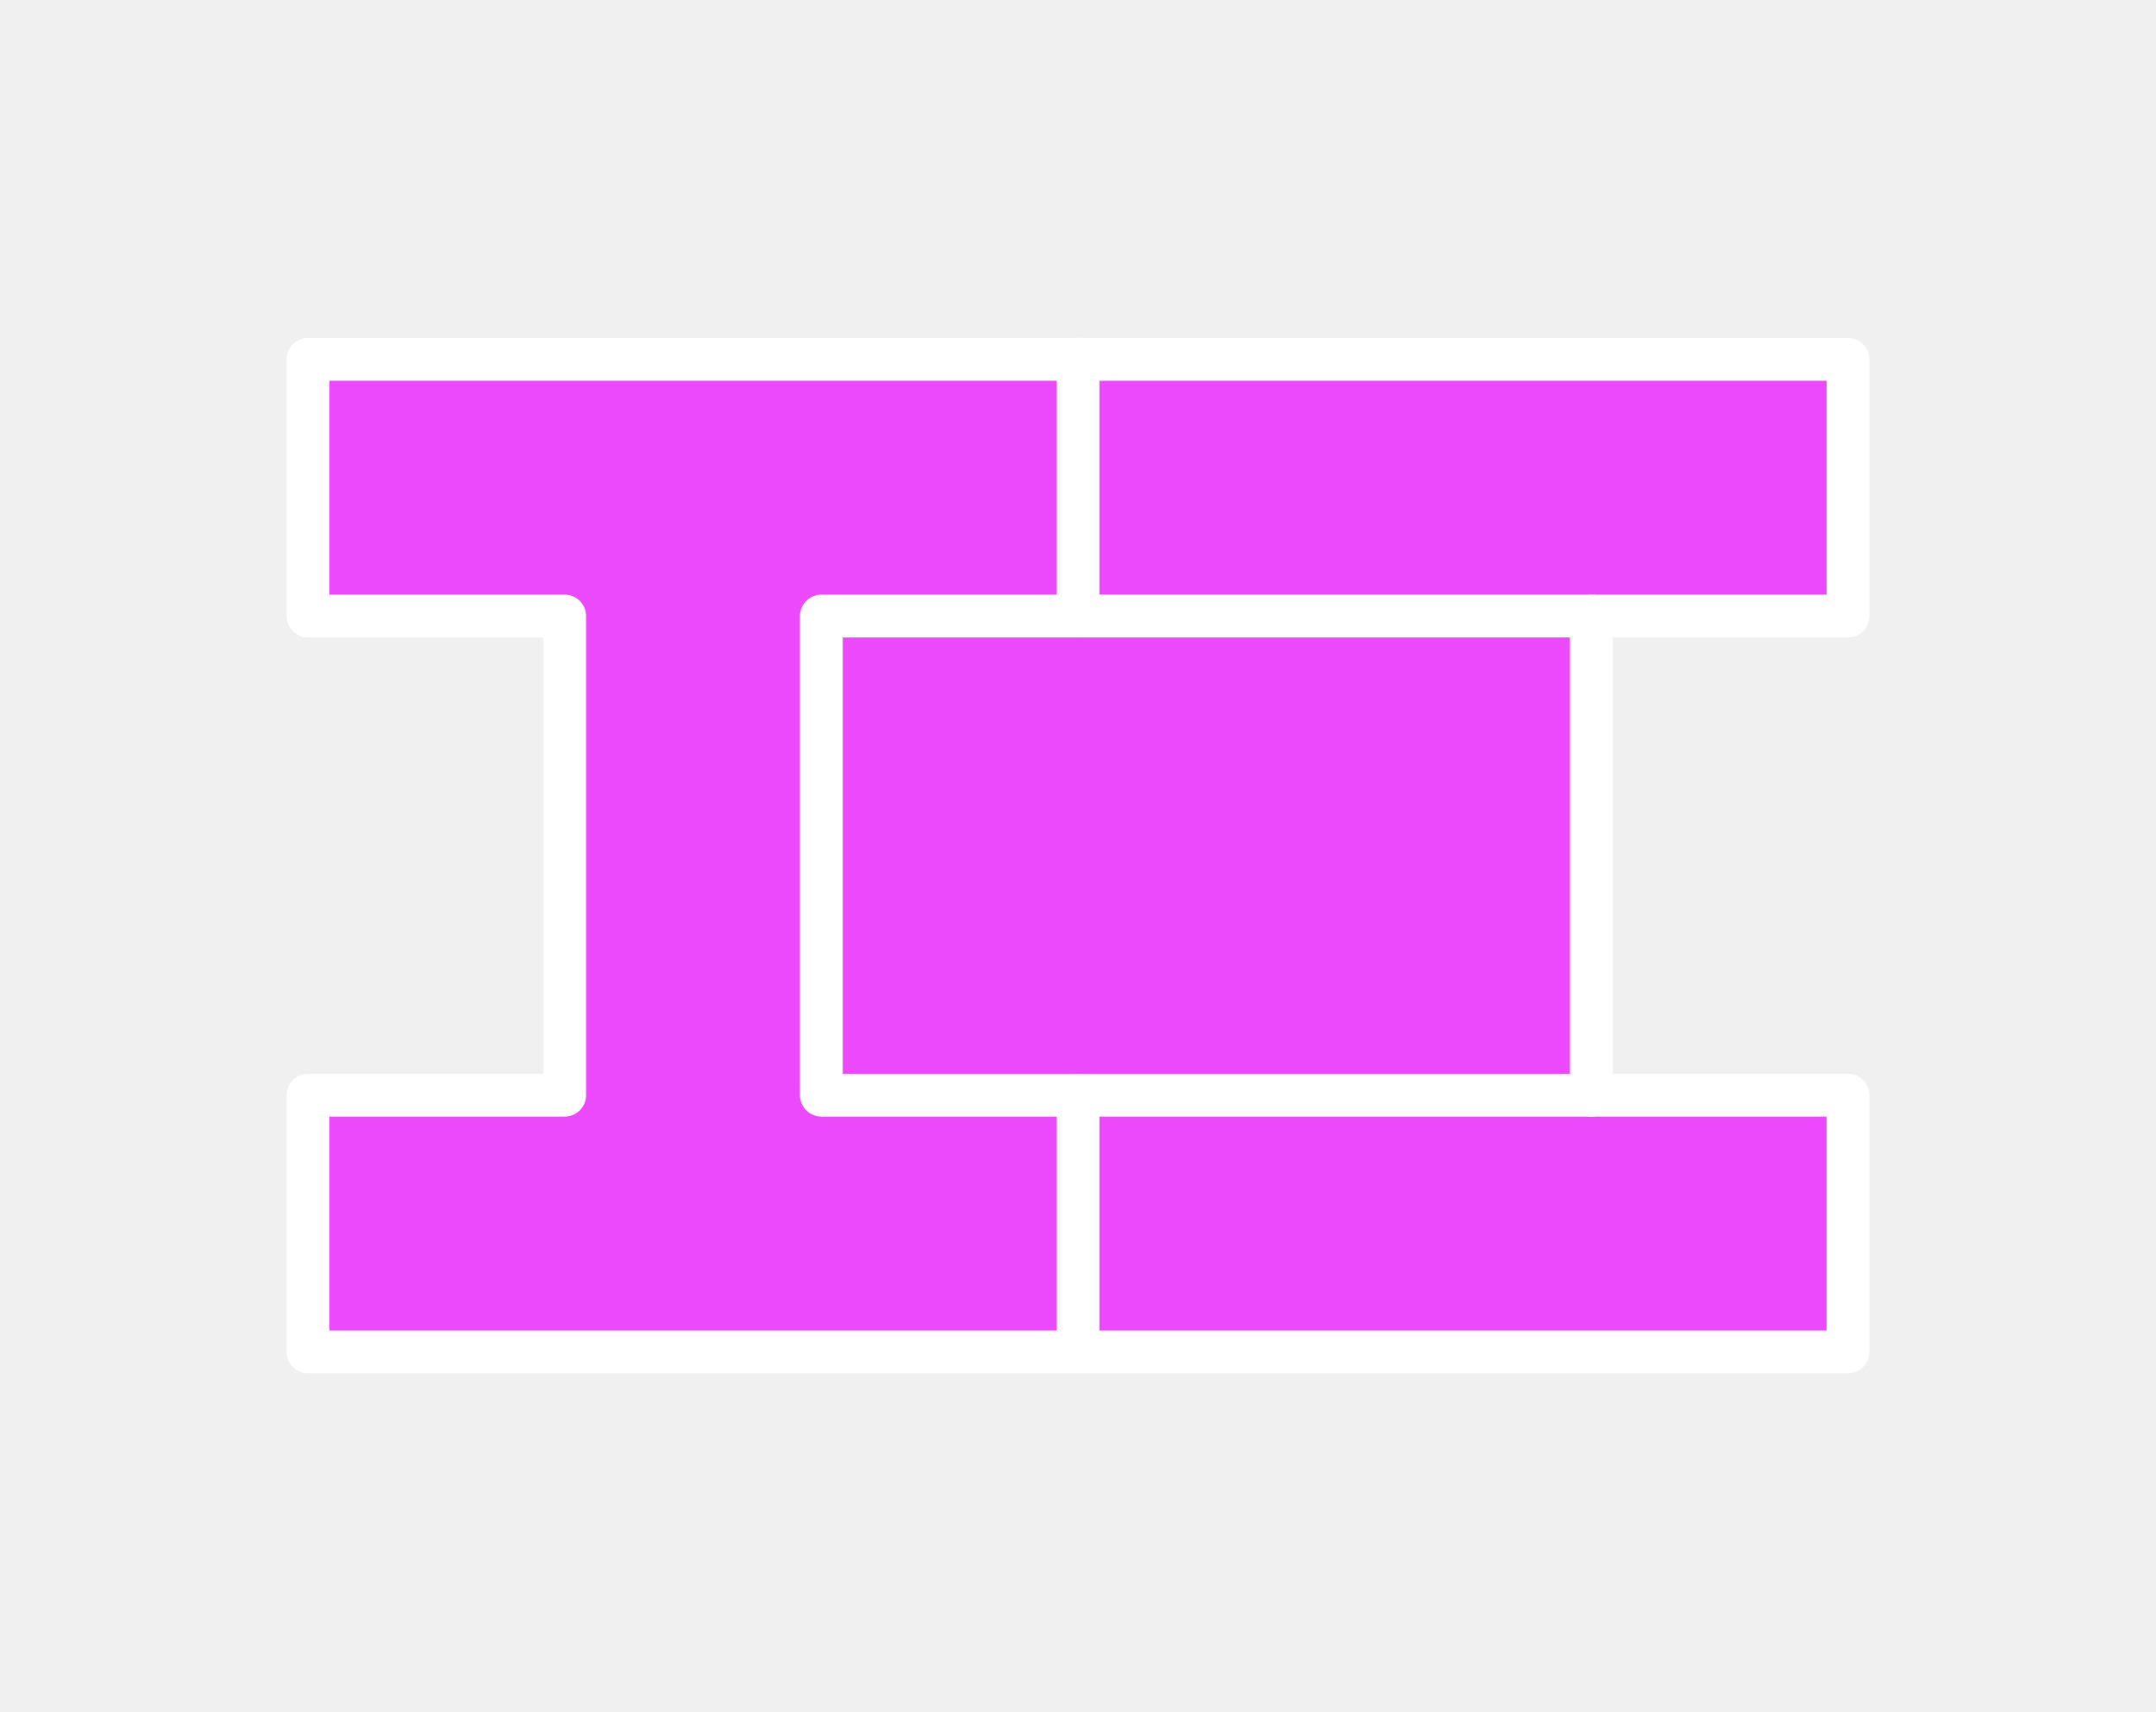
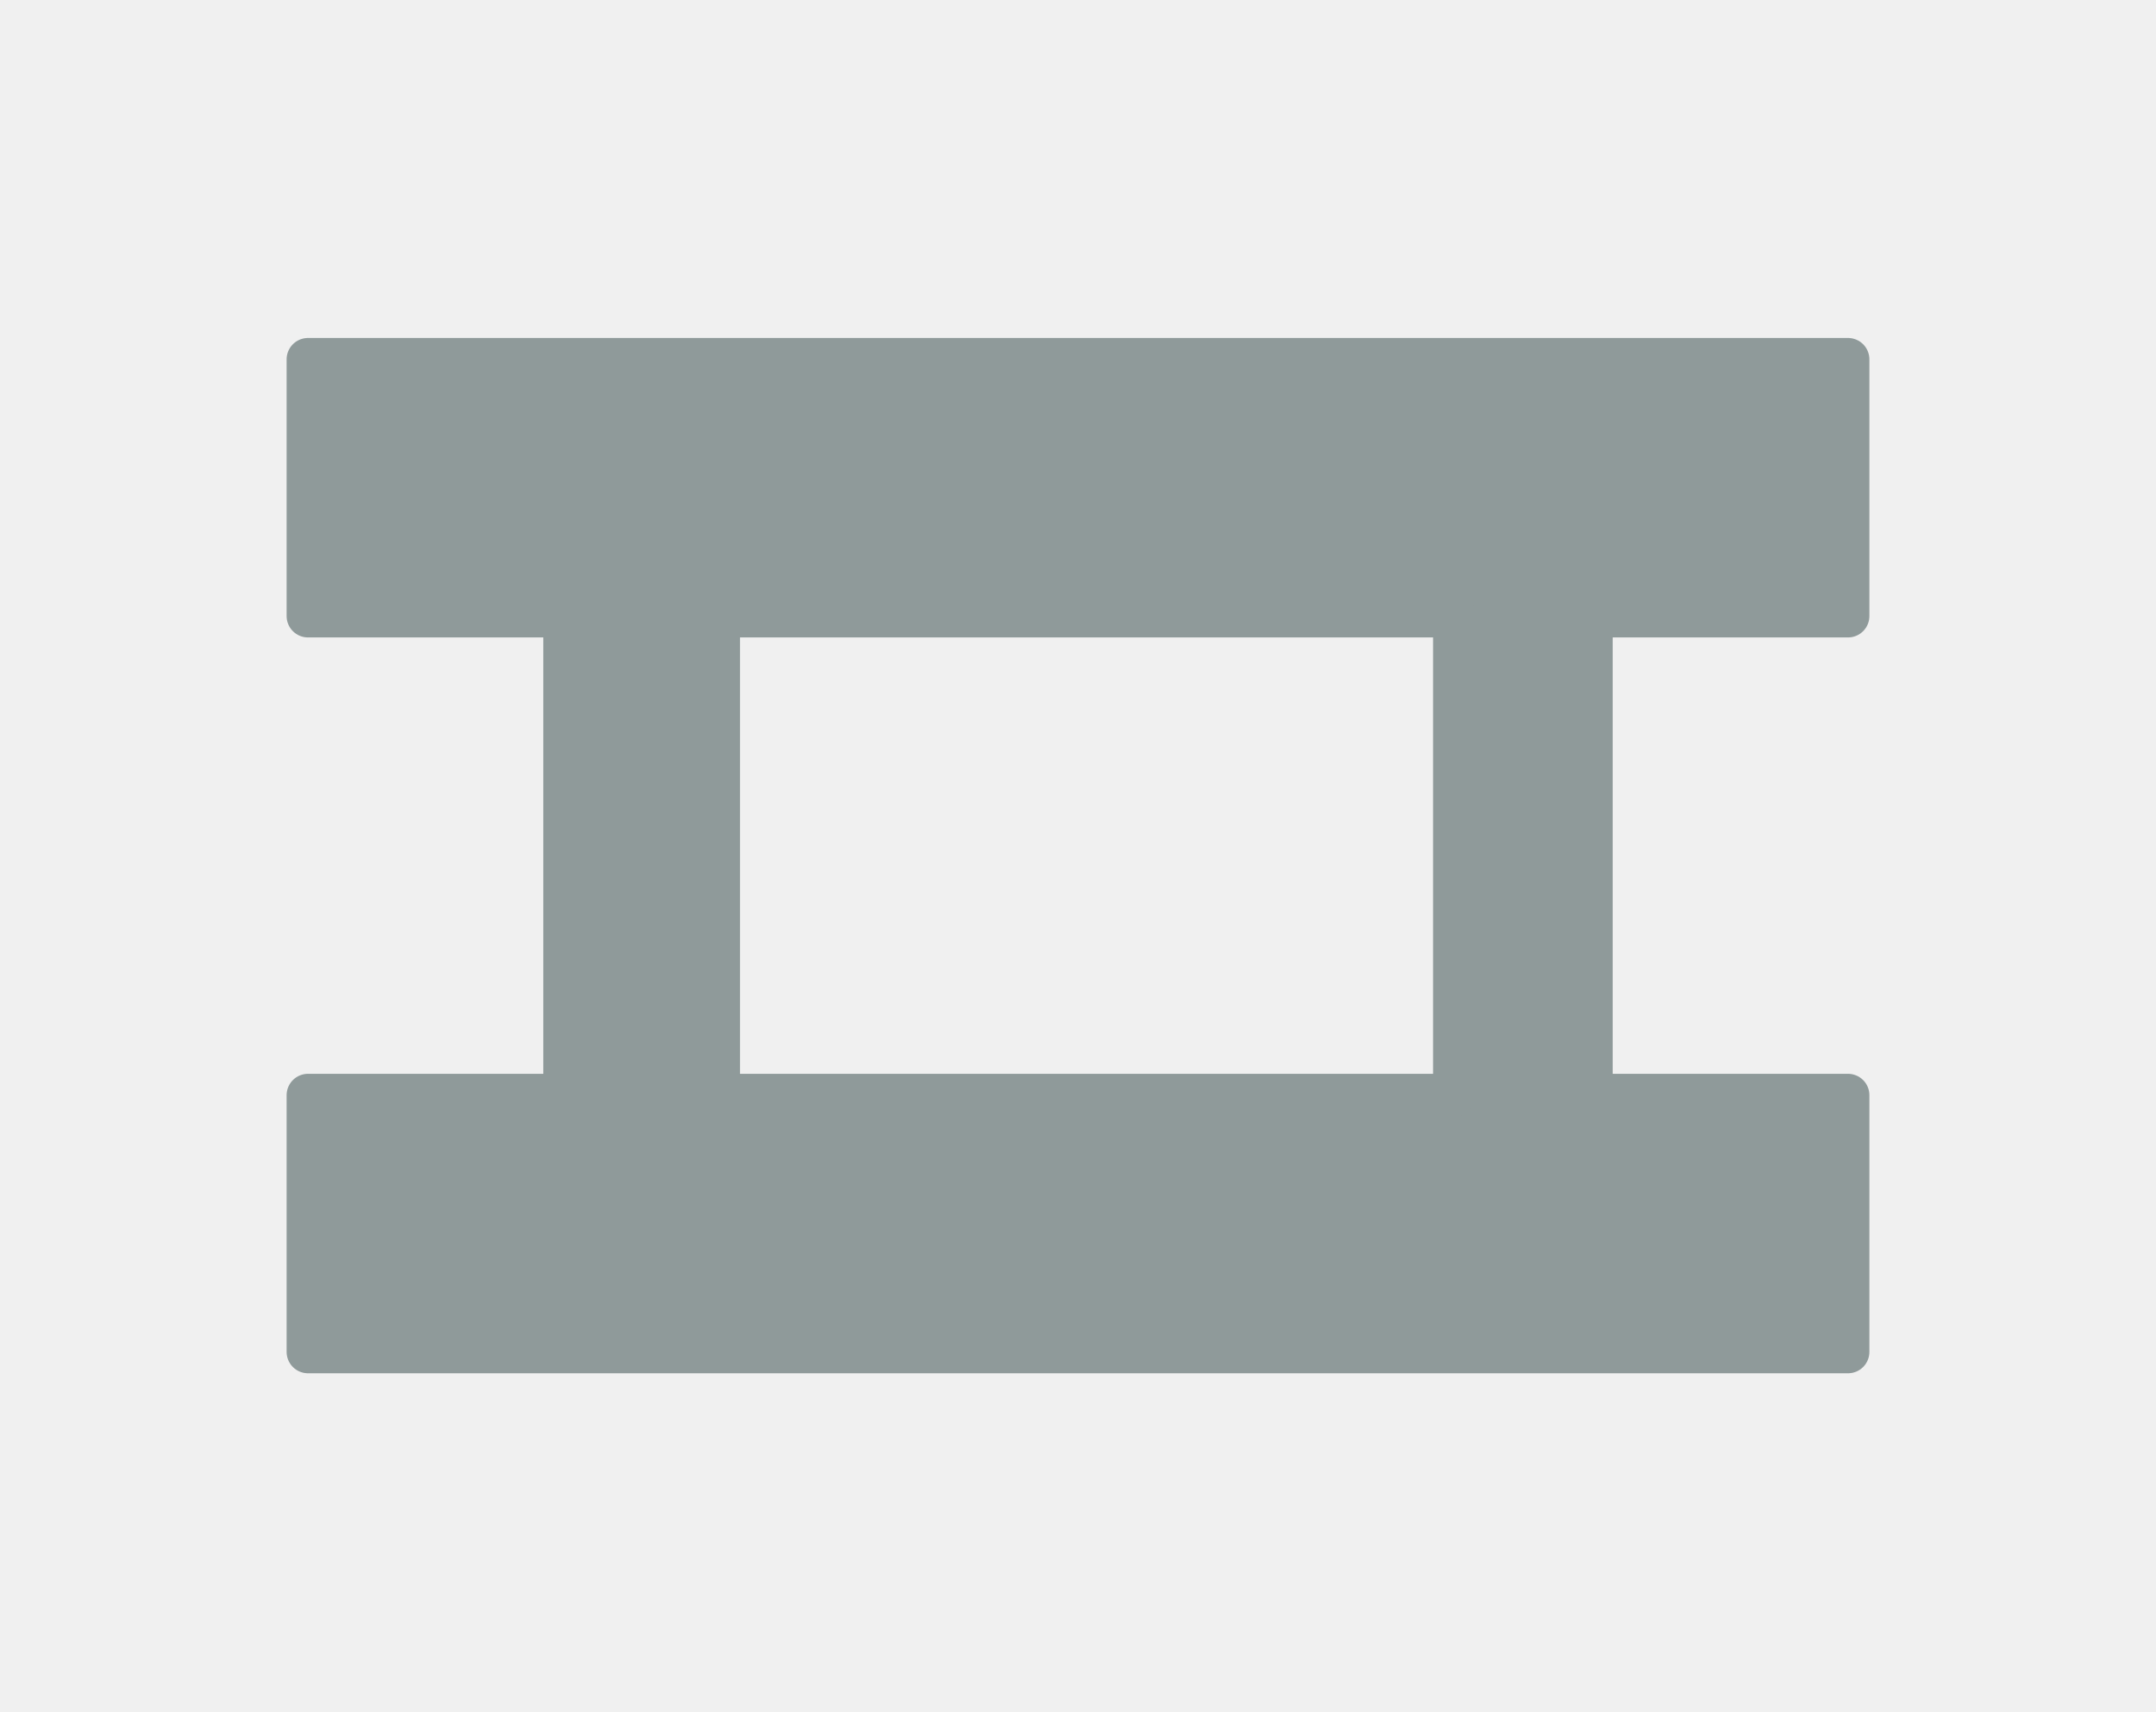
<svg xmlns="http://www.w3.org/2000/svg" version="1.1" id="Layer_1" x="0px" y="0px" viewBox="0 0 12.6 10" style="enable-background:new 0 0 12.6 10;" xml:space="preserve">
  <style type="text/css">
- 	.st0{fill:#EC49FD;}
- 	.st1{fill:none;stroke:#000000;stroke-linejoin:round;stroke-miterlimit:10;}
- 	.st2{fill:none;stroke:#000000;stroke-miterlimit:10;}
- 	.st3{fill:none;stroke:#FFFFFF;stroke-width:0.25;stroke-linecap:round;stroke-linejoin:round;stroke-miterlimit:10;}
- 	.st4{fill:none;stroke:#000000;stroke-width:0.75;stroke-linecap:round;stroke-linejoin:round;stroke-miterlimit:10;}
+ 	.st0{fill:none;stroke:#000000;stroke-linejoin:round;stroke-miterlimit:10;}
+ 	.st1{fill:none;stroke:#000000;stroke-miterlimit:10;}
+ 	.st2{fill:none;stroke:#FFFFFF;stroke-width:0.25;stroke-linecap:round;stroke-linejoin:round;stroke-miterlimit:10;}
+ 	.st3{fill:none;stroke:#000000;stroke-width:0.75;stroke-linecap:round;stroke-linejoin:round;stroke-miterlimit:10;}
+ 	.st4{fill:#8F9A9A;stroke:#8F9A9A;stroke-width:0.25;stroke-linecap:round;stroke-linejoin:round;stroke-miterlimit:10;}
+ 	.st5{fill:#EC49FD;}
</style>
-   <polygon class="st0" points="9.3,3.6 9.3,6.4 10.8,6.4 10.8,7.9 1.8,7.9 1.8,6.4 3.3,6.4 3.3,3.6 1.8,3.6 1.8,2.1 10.8,2.1   10.8,3.6 " />
-   <polygon class="st1" points="20.1,9 15,5 20.1,1 25.1,5 " />
-   <line class="st2" x1="22.6" y1="3" x2="17.6" y2="7" />
-   <line class="st2" x1="17.6" y1="3" x2="22.6" y2="7" />
-   <polygon class="st3" points="4.8,3.6 4.8,6.4 6.3,6.4 6.3,7.9 1.8,7.9 1.8,6.4 3.3,6.4 3.3,3.6 1.8,3.6 1.8,2.1 6.3,2.1 6.3,3.6 " />
-   <line class="st3" x1="9.3" y1="3.6" x2="9.3" y2="6.4" />
-   <polyline class="st3" points="6.3,2.1 10.8,2.1 10.8,3.6 6.3,3.6 " />
-   <rect x="13.4" y="2.1" class="st4" width="1.3" height="1.5" />
-   <rect x="13.4" y="6.4" class="st4" width="1.3" height="1.5" />
-   <polyline class="st3" points="6.3,6.4 10.8,6.4 10.8,7.9 6.3,7.9 " />
-   <rect x="8" y="-5.8" class="st0" width="2.2" height="3.7" />
+   <polygon class="st0" points="20.1,9 15,5 20.1,1 25.1,5 " />
+   <line class="st1" x1="22.6" y1="3" x2="17.6" y2="7" />
+   <line class="st1" x1="17.6" y1="3" x2="22.6" y2="7" />
+   <line class="st2" x1="9.3" y1="3.6" x2="9.3" y2="6.4" />
+   <rect x="13.4" y="2.1" class="st3" width="1.3" height="1.5" />
+   <rect x="13.4" y="6.4" class="st3" width="1.3" height="1.5" />
+   <path class="st4" d="M10.8,3.6V2.1h-9v1.5h1.5v2.8H1.8v1.5h9V6.4H9.3V3.6H10.8z M8.4,6.4H4.2V3.6h4.3V6.4z" />
+   <polygon class="st5" points="9.3,13.1 9.3,15.9 10.8,15.9 10.8,17.4 1.8,17.4 1.8,15.9 3.3,15.9 3.3,13.1 1.8,13.1 1.8,11.6   10.8,11.6 10.8,13.1 " />
+   <polygon class="st2" points="4.8,13.1 4.8,15.9 6.3,15.9 6.3,17.4 1.8,17.4 1.8,15.9 3.3,15.9 3.3,13.1 1.8,13.1 1.8,11.6 6.3,11.6   6.3,13.1 " />
+   <polyline class="st2" points="6.3,11.6 10.8,11.6 10.8,13.1 6.3,13.1 " />
+   <polyline class="st2" points="6.3,15.9 10.8,15.9 10.8,17.4 6.3,17.4 " />
+   <rect x="8" y="-5.8" class="st5" width="2.2" height="3.7" />
</svg>
